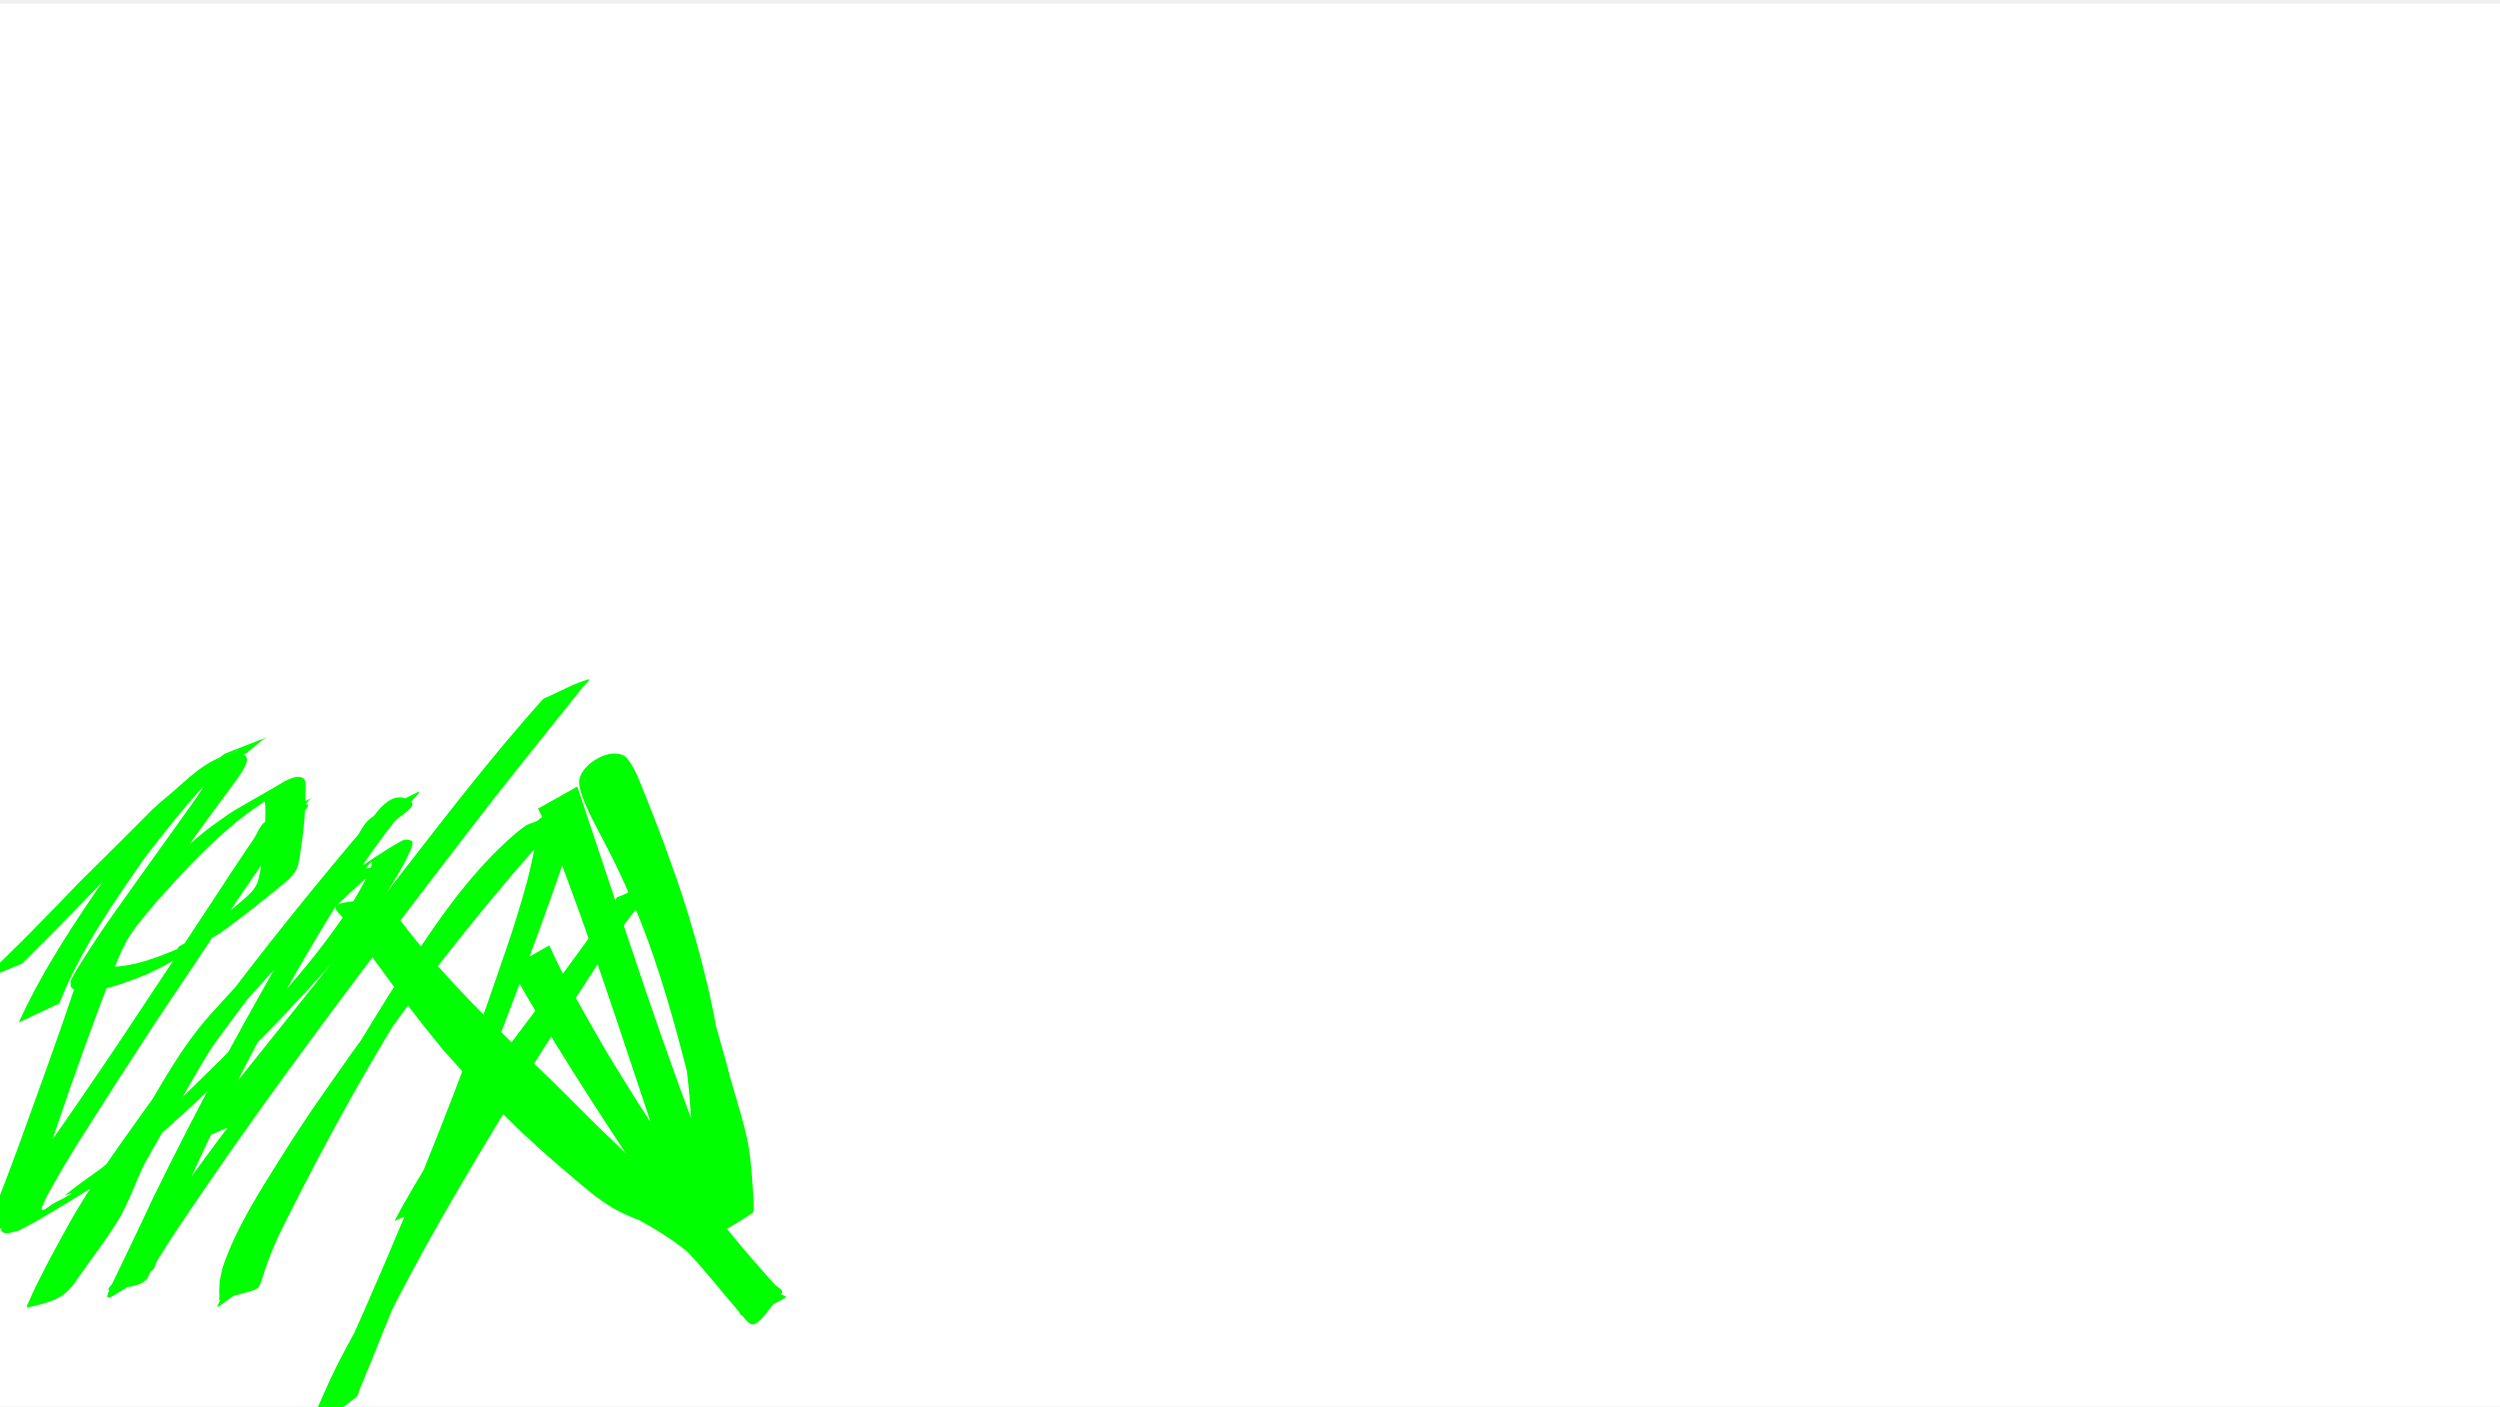
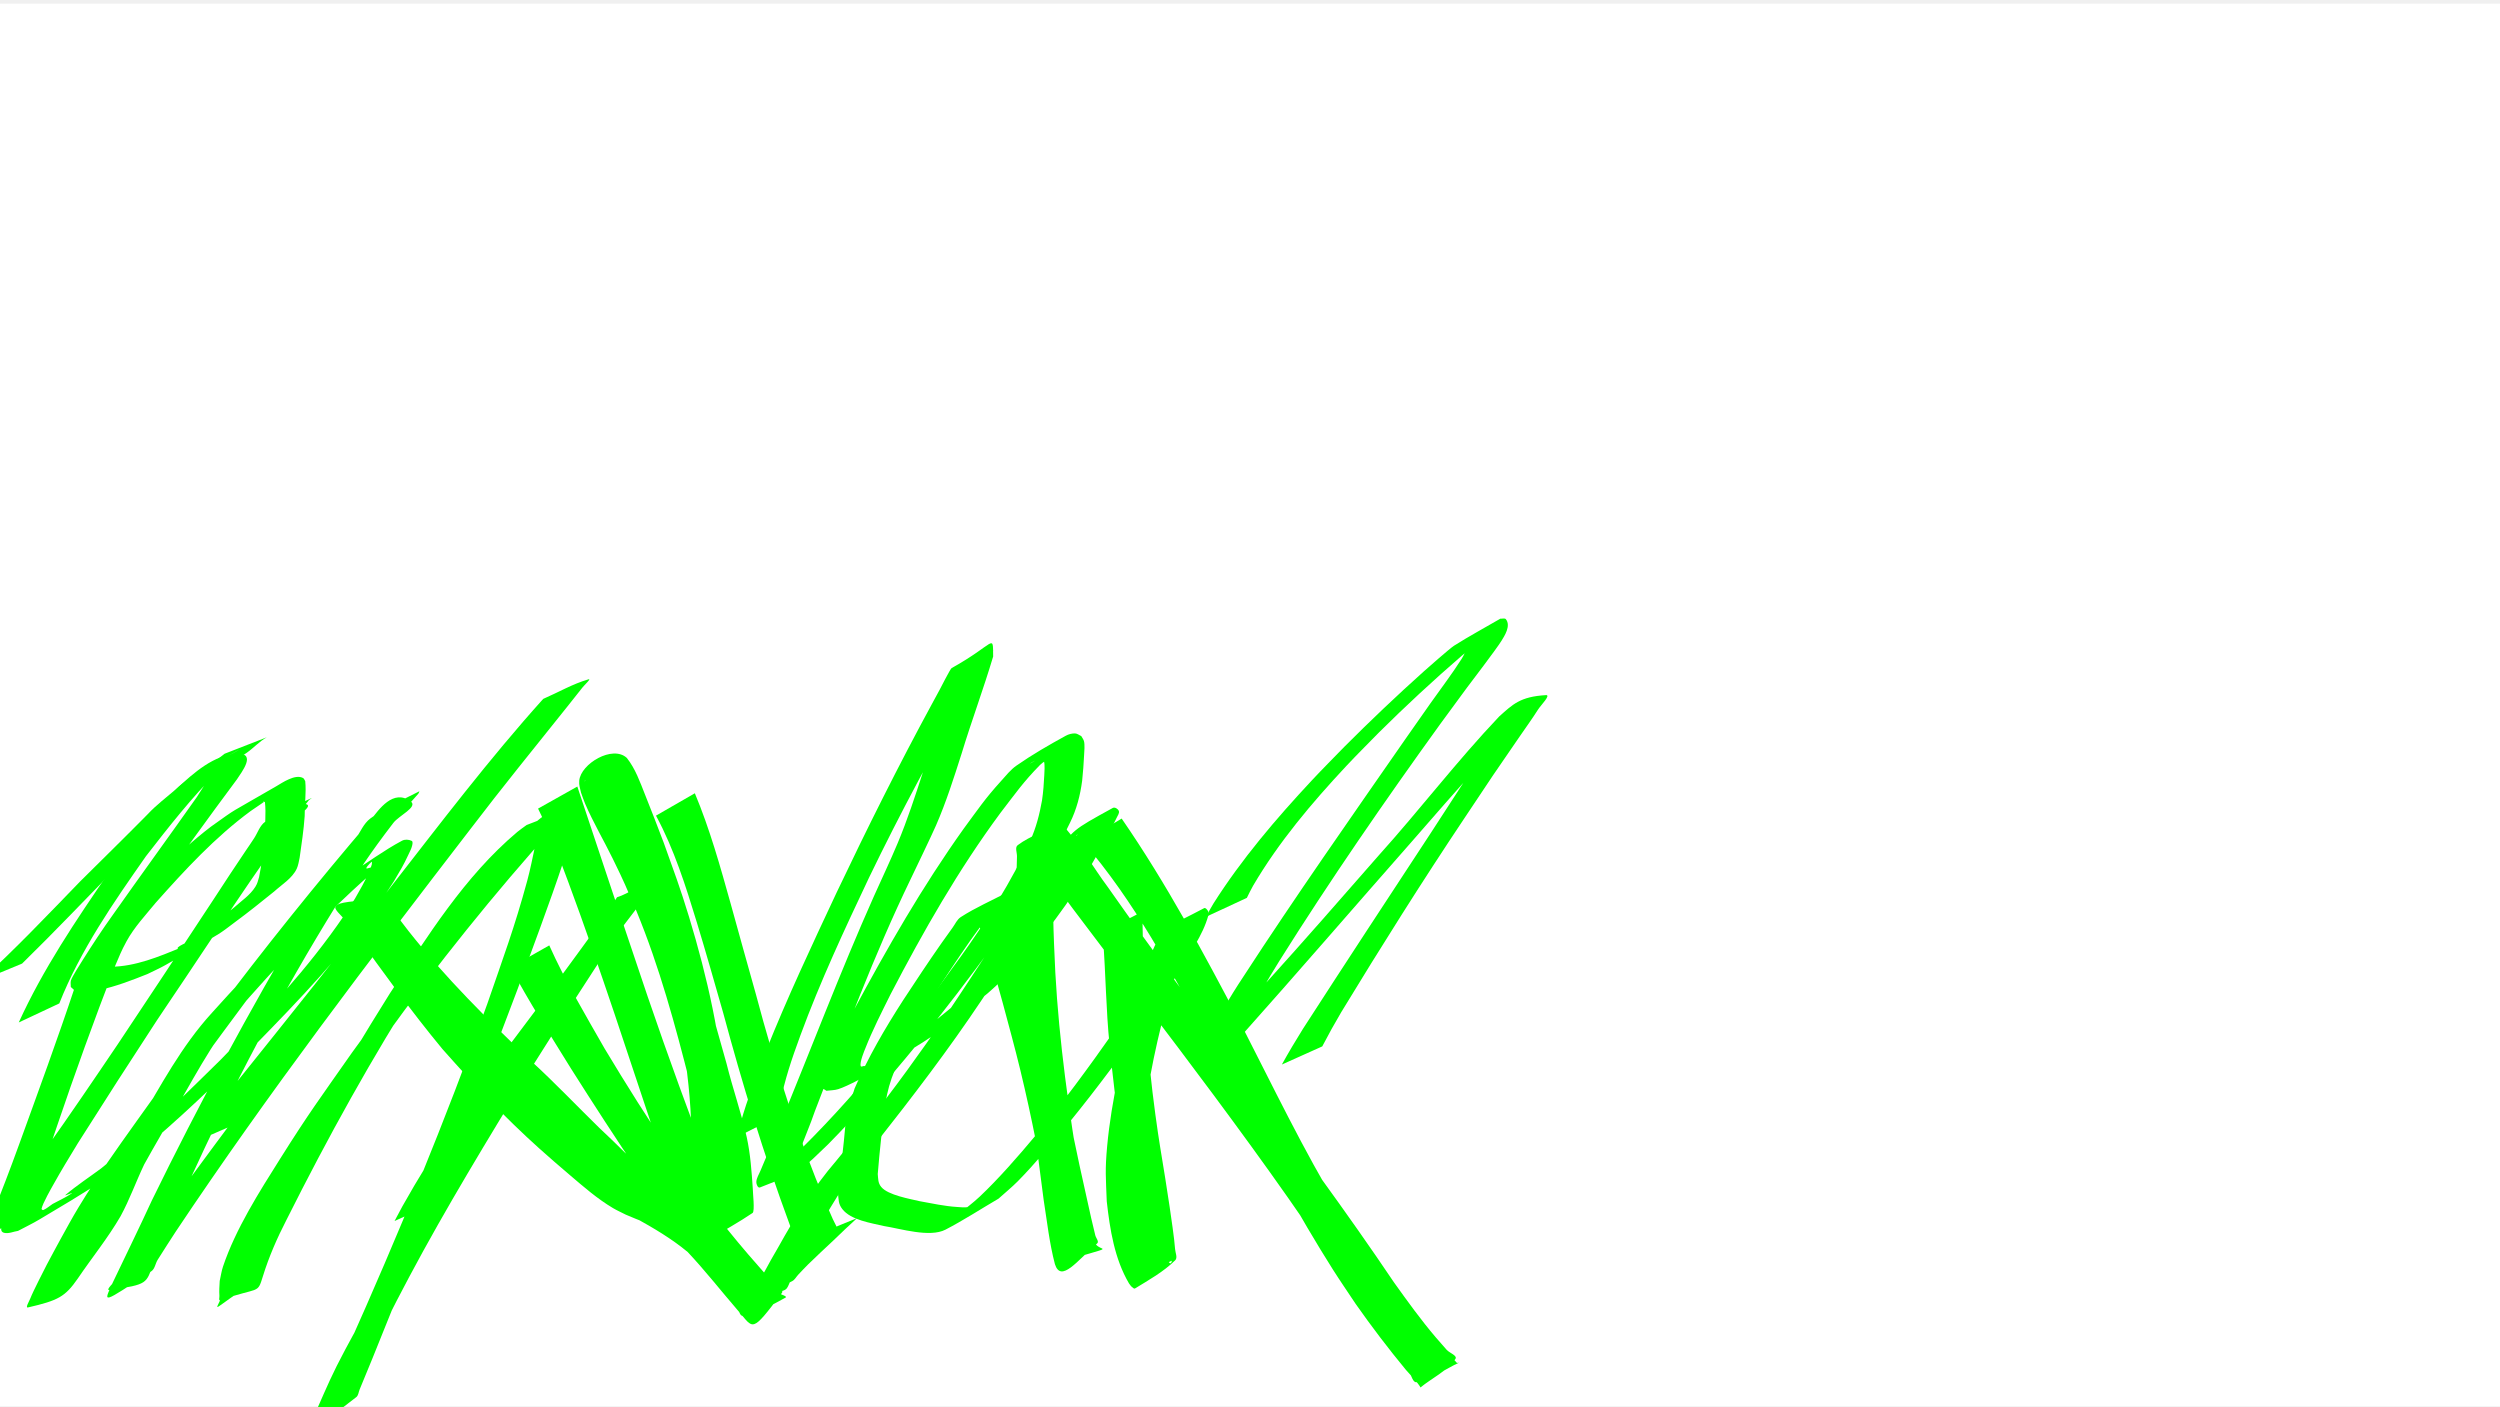
<svg xmlns="http://www.w3.org/2000/svg" width="1920" height="1080" id="svg3360" version="1.1" viewBox="0 0 1920 1080">
  <defs id="defs3362">
    </defs>
  <g id="layer1">
    <rect style="fill:#ffffff;fill-opacity:1" id="rect3384" width="1928.044" height="1077.159" x="0" y="2.841" />
  </g>
  <g id="layer2" style="display:inline">
    <path style="fill:#00ff00;fill-opacity:1" id="path3420" d="m -14.911,753.235 c 26.648,-24.307 51.503,-50.526 76.591,-76.422 17.209,-17.088 34.542,-34.045 51.571,-51.314 6.67,-7.224 14.569,-13.071 21.978,-19.469 3.358,-3.354 7.358,-5.879 11.285,-8.487 11.048,-7.741 23.84,-13.824 35.018,-20.539 9.294,-5.583 -18.772,10.853 -28.195,16.217 -0.982,0.559 1.23,-0.838 3.496,-2.277 5.554,-3.577 10.367,-8.126 15.639,-12.066 0,0 32.407,-12.636 32.407,-12.636 l 0,0 c -5.71,3.185 -10.113,8.231 -15.478,11.961 -11,7.669 -25.078,14.511 -35.089,20.766 -9.175,5.732 18.686,-10.908 28.062,-16.306 1.111,-0.64 -4.084,2.695 -3.291,1.988 -3.773,2.976 -8.212,4.973 -11.741,8.269 -7.298,6.867 -15.853,12.301 -22.785,19.601 -17.629,17.573 -35.595,34.792 -53.505,52.078 -24.64,25.197 -48.898,50.794 -74.09,75.433 0,0 -31.874,13.202 -31.874,13.202 z" />
    <path style="fill:#00ff00;fill-opacity:1" id="path3422" d="m 14.408,785.252 c 18.597,-40.913 43.899,-78.363 69.249,-115.32 16.451,-22.2 33.48,-44.117 52.223,-64.453 12.936,-11.89 28.463,-25.951 46.573,-26.618 14.589,-0.399 3.13,14.078 -0.461,19.638 -22.266,29.966 -44.23,60.15 -65.539,90.806 -8.027,11.483 -15.69,23.22 -22.933,35.213 -1.196,1.98 -6.947,11.473 -7.995,14.429 -0.393,1.108 -0.177,2.344 -0.265,3.516 18.714,-0.174 36.776,-7.747 53.822,-14.721 4.405,-2.286 17.071,-9.983 13.216,-6.857 -4.39,3.559 -9.404,9.695 -14.848,8.181 -4.936,-1.373 8.438,-5.813 12.595,-8.808 10.193,-7.343 19.897,-15.228 29.603,-23.191 5.55,-5.054 12.425,-9.496 16.474,-16.027 1.66,-2.677 1.909,-4.324 2.839,-7.404 2.117,-10.362 3.358,-20.874 4.21,-31.406 0.25,-8.672 1.25,-17.473 0.322,-26.134 -1.671,-1.222 -0.251,-0.56 -3.252,1.114 -4.698,2.621 -18.916,10.257 -14.182,7.703 20.028,-10.805 25.16,-14.874 6.431,-2.016 -27.364,20.143 -50.478,45.217 -72.97,70.498 -7.773,9.525 -16.425,18.665 -22.357,29.538 -4.196,7.69 -5.501,11.371 -9.192,19.934 -15.701,40.575 -30.482,81.519 -44.444,122.726 -6.159,18.184 -11.963,36.479 -18.999,54.348 -0.728,1.789 -1.456,3.579 -2.185,5.367 -0.584,1.433 -3.813,9.337 -3.894,9.374 -34.94,16.254 -37.523,22.649 -27.778,7.575 C 31.318,890.339 67.798,835.38 104.758,780.828 c 32.813,-48.424 63.565,-98.218 96.832,-146.337 7.734,-11.036 12.354,-22.391 33.607,-16.876 5.476,1.421 -6.985,8.902 -10.368,13.436 -19.4,26.007 -21.424,29.484 -41.466,58.285 -42.252,62.201 -83.403,125.165 -123.603,188.713 -7.861,13.008 -11.795,19.24 -18.938,32.004 -1.087,1.942 -8.121,14.2 -8.89,18.231 -0.106,0.557 0.848,1.237 1.369,1.012 2.604,-1.124 4.741,-3.115 7.111,-4.673 4.935,-2.73 10.181,-4.963 14.806,-8.191 1.41,-0.984 -6.291,2.448 -4.981,1.335 8.726,-7.417 18.37,-13.681 27.556,-20.522 10.214,-8.524 20.637,-16.805 30.642,-25.573 24.649,-21.603 37.514,-34.799 60.856,-57.625 33.95,-34.647 67.347,-70.397 94.743,-110.589 3.002,-4.404 5.772,-8.963 8.658,-13.444 4.771,-8.497 6.721,-11.417 10.44,-19.878 0.905,-2.059 1.846,-4.125 2.415,-6.301 0.161,-0.617 0.209,-2.312 -0.272,-1.893 -1.532,1.333 -5.367,5.487 -3.379,5.07 6.159,-1.292 11.416,-5.302 17.124,-7.953 -38.842,32.402 -73.912,68.939 -107.435,106.724 -22.797,25.116 -38.858,54.975 -55.573,84.2 -8.358,14.785 -17.027,29.398 -25.253,44.256 -6.324,13.183 -11.127,26.917 -18.142,39.778 -9.72,16.785 -22.025,31.859 -32.882,47.902 -9.716,14.008 -15.019,16.848 -38.208,22.191 -2.385,0.549 0.97,-4.821 1.844,-7.107 2.011,-5.26 10.837,-22.327 12.583,-25.787 3.557,-6.601 7.038,-13.245 10.672,-19.804 4.513,-8.146 8.932,-16.35 13.766,-24.309 15.492,-25.504 27.186,-41.693 44.931,-66.615 26.412,-37.097 31.585,-43.71 58.775,-80.402 38.616,-51.548 79.019,-101.742 120.874,-150.691 5.779,-7.299 16.976,-24.01 30.528,-13.846 5.645,4.234 -9.095,10.798 -13.383,16.403 -19.797,25.873 -23.878,33.196 -43.224,62.272 -42.846,69.126 -80.887,141.164 -114.555,215.172 -8.94,20.505 -17.597,41.131 -26.518,61.644 -6.029,14.498 -3.494,15.43 -33.675,19.663 -3.799,0.533 4.141,-6.462 6.343,-9.604 5.433,-7.753 11.039,-15.383 16.558,-23.075 76.332,-104.65 154.262,-208.115 231.915,-311.784 22.534,-30.915 46.296,-60.915 68.978,-91.719 3.34,-4.536 6.68,-9.077 9.811,-13.76 1.127,-1.686 1.147,-4.386 2.945,-5.325 9.16,-4.78 19.249,-7.52 28.873,-11.279 -3.635,3.334 -7.427,6.506 -10.906,10.004 -12.106,12.172 -24.167,26.281 -35.165,39.28 -26.87,31.762 -52.594,64.425 -78.334,97.1 -37.796,49.371 -76.103,98.351 -113.82,147.782 -8.917,11.86 -17.222,24.154 -26.219,35.952 -2.623,3.438 -5.136,6.952 -7.593,10.508 0,0 -31.721,13.855 -31.721,13.855 l 0,0 c 2.407,-3.637 4.965,-7.15 7.516,-10.688 9.428,-12.384 19.121,-24.575 28.519,-36.986 39.738,-49.616 79.599,-99.134 118.188,-149.657 38.121,-48.913 75.648,-98.435 117.163,-144.56 11.579,-5.007 22.619,-11.513 34.737,-15.021 2.503,-0.725 -3.027,4.244 -4.623,6.304 -3.791,4.893 -7.673,9.714 -11.536,14.551 -24.935,31.225 -50.178,62.209 -74.386,94.009 -77.912,101.249 -155.448,202.903 -226.382,309.231 -4.65,7.252 -9.427,14.425 -13.949,21.757 -1.766,2.863 -2.1,6.965 -4.908,8.816 -38.823,25.594 -36.723,24.648 -29.723,8.983 10.073,-21.107 20.391,-42.1 30.163,-63.352 36.032,-73.741 75.028,-146.033 116.884,-216.637 20.05,-31.987 19.955,-32.777 39.501,-60.921 3.715,-5.348 6.214,-11.941 11.424,-15.847 11.442,-8.578 24.801,-14.261 37.502,-20.833 0.538,-0.278 -0.382,1.149 -0.573,1.724 -2.154,2.427 -4.308,4.855 -6.461,7.282 -44.517,48.937 -86.813,99.894 -126.514,152.822 -44.546,60.205 -90.262,120.455 -122.893,188.213 -2.279,4.871 -4.646,9.703 -6.838,14.614 -1.483,3.324 -2.68,6.771 -4.185,10.085 -0.672,1.48 -0.959,3.419 -2.339,4.278 -9.866,6.142 -20.439,11.075 -30.795,16.35 -3.176,1.618 16.58,-10.255 7.415,-7.704 10.917,-15.907 23.188,-30.914 32.934,-47.591 7.214,-12.684 12.131,-26.244 17.847,-39.625 8.312,-15.242 17.843,-29.803 26.453,-44.878 17.351,-29.47 33.489,-59.956 56.725,-85.408 33.507,-37.321 68.505,-73.308 105.91,-106.76 13.387,-8.505 26.172,-18.041 40.162,-25.514 2.178,-1.163 5.194,-0.99 7.406,0.106 1.12,0.555 0.627,2.518 0.343,3.736 -0.555,2.375 -1.77,4.549 -2.797,6.761 -4.184,9.013 -6.014,11.617 -11.298,20.707 -3.072,4.618 -6.023,9.317 -9.215,13.853 -28.688,40.769 -63.284,77.027 -98.076,112.546 -29.214,28.609 -58.348,57.14 -90.073,83.01 -8.552,6.973 -17.053,14.065 -26.217,20.211 -15.829,10.617 -32.295,20.26 -48.669,30.017 -5.292,3.153 -10.869,5.801 -16.303,8.701 -3.524,0.505 -7.102,2.305 -10.573,1.514 -4.984,-1.137 -0.861,-7.896 1.412,-12.215 8.04,-15.277 17.98,-29.506 26.946,-44.223 41.919,-63.277 84.272,-126.266 125.854,-189.767 19.754,-29.928 19.547,-29.715 37.561,-56.686 2.866,-4.29 4.403,-9.887 8.627,-12.85 10.912,-7.653 23.663,-12.276 35.612,-18.178 0.764,-0.377 -1.339,1.053 -2.008,1.58 -1.875,2.323 -3.75,4.646 -5.624,6.97 -36.098,48.007 -68.301,98.774 -101.973,148.473 -35.778,52.938 -70.501,106.606 -107.664,158.594 -9.92,14.397 -2.406,5.17 -35.628,20.317 -0.528,0.241 0.822,-0.835 1.122,-1.332 2.497,-4.136 3.846,-8.879 5.927,-13.209 7.445,-18.251 14.448,-36.665 21.169,-55.197 14.731,-40.69 29.675,-81.302 43.321,-122.374 2.628,-6.956 4.796,-13.325 8.054,-19.944 5.734,-11.65 15.508,-20.795 23.539,-30.79 22.668,-25.097 45.432,-50.45 72.395,-71.075 22.525,-16.023 10.767,-8.134 50.257,-31.089 4.67,-2.715 14.497,-9.61 20.562,-6.329 0.863,0.467 1.122,1.609 1.682,2.413 0.906,8.897 -0.541,17.962 -0.434,26.885 -0.723,10.704 -2.366,21.292 -3.862,31.91 -0.528,2.5 -1.114,6.086 -2.237,8.474 -3.478,7.394 -11.43,12.132 -17.216,17.389 -9.995,8.063 -19.943,16.095 -30.299,23.699 -4.142,3.041 -8.118,6.336 -12.492,9.033 -13.499,8.321 -27.26,16.213 -41.079,23.991 -4.394,2.473 -9.026,4.5 -13.538,6.749 -12.165,4.841 -24.165,9.51 -37.008,12.273 -4.017,0.864 -12.671,2.741 -17.217,1.27 -1.862,-0.603 -3.106,-2.382 -4.659,-3.573 0.037,-1.697 -0.387,-3.468 0.111,-5.091 0.882,-2.874 7.554,-13.259 8.663,-15.027 7.622,-12.153 15.489,-24.154 23.864,-35.805 21.248,-30.151 42.983,-59.958 64.247,-90.096 1.704,-2.677 3.393,-5.363 5.112,-8.03 0.832,-1.29 1.646,-2.594 2.541,-3.841 0.133,-0.185 0.72,-0.312 0.527,-0.434 -1.304,-0.827 -3.655,0.175 -5.057,0.031 -11.877,2.344 -22.92,12.457 23.392,-15.019 4.168,-2.473 -14.479,8.191 -10.485,7.674 -20.076,20.179 -37.769,42.688 -55.173,65.151 -25.071,35.787 -50.412,72.241 -66.573,113.088 0,0 -31.136,14.623 -31.136,14.623 z" />
    <path style="fill:#00ff00;fill-opacity:1" id="path3424" d="m 436.726,621.108 c -2.684,1.81 -5.485,3.458 -8.053,5.431 -43.625,33.511 -74.097,80.873 -104.611,125.737 -38.184,59.448 -72.378,121.404 -104.027,184.548 -7.161,13.907 -13.433,28.21 -18.063,43.145 -4.494,14.399 -2.208,7.996 -33.053,18.654 -1.07,0.37 -0.336,-2.242 -0.408,-3.372 -0.277,-4.338 0.007,-6.908 0.226,-11.485 0.847,-3.694 1.335,-7.49 2.542,-11.083 9.711,-28.891 27.902,-57.397 43.934,-82.863 22.478,-35.704 30.69,-46.504 55.088,-81.345 40.002,-55.641 82.255,-109.695 126.634,-161.914 11.776,-12.722 22.726,-26.649 43.162,-28.143 5.289,-0.386 1.42,10.68 0.496,15.902 -1.757,9.924 -5.317,19.451 -8.451,29.031 -8.401,25.683 -26.023,72.857 -34.858,96.91 -33.226,88.154 -67.723,175.815 -103.231,263.072 -2.646,6.574 -5.275,13.154 -7.939,19.721 -0.914,2.253 -8.203,20.065 -9.92,24.088 -0.845,1.979 -0.909,4.605 -2.632,5.894 -32.74,24.488 -30.049,29.154 -30.026,9.029 7.866,-17.811 11.374,-26.386 21.459,-45.331 8.101,-15.219 16.673,-30.184 25.187,-45.177 30.186,-53.157 61.68,-105.532 93.14,-157.938 22.231,-36.021 44.062,-72.299 66.653,-108.098 7.771,-12.313 16.042,-24.213 23.917,-36.441 9.206,-2.698 18.595,-11.353 27.617,-8.093 5.576,2.015 -7.125,9.479 -10.71,14.202 -5.23,6.891 -10.509,13.745 -15.736,20.639 -19.314,25.477 -38.51,51.044 -57.711,76.606 -28.925,38.472 -56.02,78.316 -78.725,120.786 -1.809,3.637 -3.618,7.274 -5.427,10.911 0,0 -30.196,13.615 -30.196,13.615 l 0,0 c 2.007,-3.756 4.013,-7.511 6.02,-11.267 23.977,-42.732 51.53,-83.256 81.103,-122.318 19.042,-25.255 38.058,-50.51 56.627,-76.115 4.822,-6.649 9.687,-13.267 14.396,-19.996 3.097,-4.426 4.66,-10.275 9.021,-13.463 10.8,-7.896 23.574,-12.658 35.36,-18.987 -10.962,11.335 -19.87,25.133 -28.659,38.098 -24.47,36.097 -47.658,73.057 -70.952,109.914 -31.521,51.829 -63.178,103.566 -91.693,157.141 -13.607,25.564 -23.434,45.073 -33.996,70.899 -2.119,5.181 -3.796,10.532 -5.694,15.798 -10.987,6.06 -20.709,14.398 -32.1,19.66 -2.103,0.972 2.335,-4.006 3.386,-6.07 7.517,-14.762 13.834,-30.122 20.844,-45.118 38.987,-86.984 75.243,-175.181 107.55,-264.882 12.448,-36.191 20.912,-58.601 30.711,-94.68 2.435,-8.965 4.171,-18.105 6.132,-27.185 0.699,-3.238 -0.508,-7.435 1.847,-9.765 6.614,-6.542 14.738,-11.818 23.401,-15.209 4.361,-1.707 -6.621,6.624 -9.931,9.936 -46.897,52.113 -90.864,106.908 -131.832,163.794 -22.833,32.77 -33.346,46.723 -53.888,80.582 -15.151,24.974 -30.695,51.461 -39.29,79.653 -1.012,3.319 -1.429,6.79 -2.143,10.186 -0.084,6.401 -0.215,5.311 0.149,10.758 0.055,0.829 0.915,2.03 0.219,2.483 -40.979,26.637 -33.703,26.966 -29.079,13.111 1.737,-4.576 3.129,-9.218 5.061,-13.728 4.57,-10.665 9.961,-20.964 15.54,-31.127 34.27,-63.259 69.994,-125.796 108.211,-186.756 28.908,-43.824 57.37,-89.976 98.006,-124.191 2.269,-1.91 4.761,-3.538 7.141,-5.307 0,0 32.254,-12.485 32.254,-12.485 z" />
    <path style="fill:#00ff00;fill-opacity:1" id="path3426" d="m 443.391,604.074 c 17.853,53.751 35.776,107.473 53.959,161.115 15.779,46.158 32.438,92.015 49.978,137.532 3.431,8.301 6.347,16.793 9.397,25.235 0.939,2.6 2.263,7.491 2.498,5.155 -10.106,5.166 -19.576,11.832 -30.318,15.498 -1.686,0.575 0.39,-3.542 0.494,-5.32 0.209,-3.555 0.323,-7.115 0.444,-10.675 0.816,-24.021 0.992,-47.974 0.892,-72.01 -2.029,-48.639 -12.245,-96.466 -27.003,-142.744 -7.489,-23.486 -11.83,-33.523 -20.583,-55.744 -6.947,-15.84 -13.451,-31.943 -21.333,-47.361 -2.801,-5.478 -5.636,-10.449 -10.086,-14.669 -0.627,-0.246 -1.207,-0.729 -1.881,-0.739 -0.456,-0.007 -1.582,0.908 -1.18,0.692 9.761,-5.248 19.445,-10.641 29.259,-15.79 0.413,-0.217 -1.695,0.485 -1.781,3.397 -0.05,1.682 0.317,3.351 0.475,5.026 0.787,2.77 1.393,5.598 2.36,8.311 5.249,14.732 12.969,28.611 19.471,42.793 8.437,18.404 9.745,21.929 17.711,40.838 17.19,43.044 29.327,87.804 41.856,132.353 4.688,18.91 11.194,37.346 15.463,56.36 2.867,13.079 3.772,26.476 4.677,39.804 -0.069,2.313 1.68,17.16 -0.165,18.416 -10.501,7.149 -21.686,13.238 -32.53,19.857 -22.637,-1.911 -44.175,-9.698 -64.907,-18.565 -3.293,-1.695 -6.695,-3.193 -9.88,-5.084 -11.911,-7.071 -22.482,-16.323 -32.981,-25.263 -12.164,-10.358 -11.877,-10.198 -23.829,-20.746 -26.368,-23.649 -50.658,-49.592 -74.107,-76.107 -23.502,-28.41 -45.137,-58.333 -66.548,-88.336 -2.266,-2.998 -4.482,-6.033 -6.797,-8.993 -9.636,-12.32 -22.765,-15.324 29.096,-17.706 4.235,-0.195 4.894,6.925 7.43,10.323 3.525,4.723 7.167,9.357 10.751,14.036 28.519,36.098 61.252,68.56 94.55,100.194 17.892,16.432 34.633,34.05 51.993,51.026 13.304,12.644 6.894,6.452 19.245,18.561 8.735,7.714 16.25,16.788 25.299,24.159 4.448,3.623 6.961,5.027 11.839,8.149 11.251,6.983 23.499,12.717 33.906,21.005 2.192,1.746 4.218,3.692 6.326,5.538 2.083,2.285 4.238,4.507 6.249,6.856 2.919,3.409 10.804,13.53 13.507,16.821 6.21,7.561 12.757,14.817 19.352,22.039 -9.35,1.731 10.392,5.589 7.369,7.234 -10.367,5.643 -20.918,11.797 -32.506,14.044 -2.742,0.532 -3.218,-4.569 -4.918,-6.785 -6.195,-8.071 -12.613,-15.968 -18.863,-23.997 -38.748,-51.358 -74.25,-104.993 -108.641,-159.328 -15.787,-25.614 -32.094,-50.982 -46.228,-77.567 0,0 29.669,-16.859 29.669,-16.859 l 0,0 c 12.265,27.409 27.688,53.275 42.55,79.318 33.091,55.078 68.207,109.091 110.176,157.927 4.007,4.591 8.014,9.183 12.021,13.774 2.793,3.132 5.618,6.235 8.38,9.395 1.875,2.146 7.246,4.245 5.53,6.52 -23.816,31.572 -21.485,27.555 -33.483,13.823 -13.008,-15.064 -25.278,-30.786 -38.905,-45.289 -12.336,-10.229 -26.094,-18.334 -40.093,-26.09 -5.053,-3.258 -7.697,-4.719 -12.246,-8.585 -8.867,-7.534 -15.985,-16.936 -24.53,-24.804 -12,-12.295 -5.748,-5.993 -18.779,-18.883 -16.948,-17.215 -33.337,-34.992 -50.95,-51.548 -33.125,-32.086 -65.657,-64.873 -95.437,-100.131 -3.844,-4.537 -7.675,-9.085 -11.533,-13.61 -2.781,-3.261 -10.442,-5.988 -8.384,-9.747 5.507,-10.061 17.416,-14.931 26.033,-22.499 0.157,-0.138 -0.698,-0.02 -0.603,0.165 1,1.956 2.317,3.734 3.533,5.564 2.082,3.133 4.241,6.214 6.361,9.321 20.381,30.515 41.898,60.368 65.432,88.539 23.583,26.327 48.391,51.622 74.596,75.353 20.786,18.354 41.573,37.627 66.746,49.821 17.095,7.449 38.684,16.02 57.553,16.143 2.257,0.015 4.476,-0.588 6.715,-0.882 -8.745,5.506 -17.325,11.282 -26.235,16.518 -0.627,0.368 0.976,-1.126 1.212,-1.814 1.652,-4.816 -0.521,-10.577 0.174,-15.482 -0.549,-13.192 -1.429,-26.428 -4.417,-39.33 -3.965,-19.219 -8.912,-38.223 -13.284,-57.352 -11.369,-44.778 -23.442,-89.467 -41.093,-132.264 -8.73,-20.254 -8.692,-20.856 -18.239,-40.349 -6.929,-14.15 -15.018,-27.832 -21.254,-42.316 -1.193,-2.771 -2.102,-5.656 -3.152,-8.484 -0.764,-3.394 -1.679,-5.816 -1.381,-9.208 1.137,-12.974 25.691,-27.621 36.551,-17.473 6.622,8.352 10.108,18.47 14.02,28.279 7.067,17.72 6.922,17.554 14.355,36.94 7.631,21.343 12.602,34.524 19.349,56.69 14.161,46.528 24.86,94.324 28.295,142.928 0.866,23.494 1.423,46.99 2.25,70.485 0.121,3.438 0.252,6.877 0.4,10.314 0.078,1.807 1.693,4.291 0.279,5.42 -9.428,7.525 -20.549,12.639 -30.824,18.959 -1.595,-2.325 -2.008,-5.017 -2.765,-7.727 -2.424,-8.684 -5.105,-17.29 -8.048,-25.815 -15.699,-46.434 -31.048,-92.986 -46.604,-139.468 -11.505,-34.027 -23.122,-68.002 -35.653,-101.669 -5.799,-15.58 -11.403,-30.288 -18.033,-45.433 -1.625,-3.712 -3.463,-7.327 -5.195,-10.99 0,0 30.157,-16.937 30.157,-16.937 z" />
+     <path style="fill:#00ff00;fill-opacity:1" id="path3428" d="m 533.644,609.23 c 11.52,27.524 19.545,56.323 27.566,85.004 3.188,11.4 6.324,22.814 9.486,34.221 3.309,11.824 6.618,23.648 9.926,35.472 14.48,54.571 31.843,108.32 53.734,160.371 6.942,15.796 3.486,8.495 10.222,21.971 0,0 -29.125,16.479 -29.125,16.479 l 0,0 c -6.106,-14.045 -3.002,-6.467 -9.167,-22.793 C 586.626,886.741 570.107,832.467 555.355,777.693 c -6.437,-22.44 -13.339,-46.878 -20.169,-69.232 -8.547,-27.977 -17.423,-56.206 -31.379,-82.049 0,0 29.836,-17.181 29.836,-17.181 z" />
+     <path style="fill:#00ff00;fill-opacity:1" id="path3430" d="m 566.658,872.96 c 0.719,-3.548 1.179,-7.159 2.158,-10.645 5.017,-17.853 12.485,-37.755 19.235,-54.647 16.576,-41.477 35.553,-81.868 54.512,-122.288 23.243,-48.886 47.401,-97.314 73.243,-144.876 1.924,-3.546 3.855,-7.089 5.773,-10.638 0.261,-0.483 8.266,-16.203 9.224,-16.736 33.836,-18.826 31.644,-27.204 31.941,-8.934 -7.449,25.012 -16.602,49.453 -24.192,74.431 -5.932,18.631 -11.873,37.342 -19.692,55.293 -3.427,7.869 -16.716,35.448 -19.604,41.489 -27.985,57.805 -50.304,118.09 -73.418,177.943 -3.629,10.787 -8.368,21.174 -12.072,31.934 -0.919,2.669 -2.187,5.316 -2.359,8.133 -0.038,0.625 2.397,0.09 1.84,0.376 -7.256,3.731 -14.881,13.57 -22.281,10.133 -6.195,-2.878 10.446,-8.803 15.669,-13.204 49.343,-47.137 91.611,-101.016 131.382,-156.287 20.139,-28.137 38.76,-57.305 53.198,-88.786 4.496,-9.86 7.16,-20.308 9.054,-30.929 0.95,-6.427 1.431,-12.91 1.747,-19.395 0.107,-2.197 0.513,-7.837 -0.154,-10.273 -0.251,-0.918 -1.019,-1.607 -1.528,-2.41 -0.587,-1.831 -11.459,4.883 -8.675,3.482 6.716,-3.38 12.632,-11.723 20.028,-10.373 5.704,1.041 -8.835,7.535 -12.895,11.674 -13.01,13.262 -18.852,21.853 -30.442,36.881 -32.375,43.796 -59.324,91.11 -84.419,139.336 -6.835,13.801 -13.898,27.549 -19.519,41.91 -0.169,0.431 -4.528,10.633 -3.34,13.253 0.348,0.768 1.684,-0.089 2.526,-0.133 5.704,2.444 14.712,-13.917 19.294,-8.575 2.89,3.37 -15.177,9.179 -11.585,6.57 6.086,-4.421 12.861,-7.818 19.096,-12.026 18.57,-12.533 22.236,-16.18 39.733,-30.425 25.987,-22.277 48.09,-48.705 66.929,-77.217 9.322,-14.108 11.908,-19.419 19.73,-33.63 1.167,-2.378 8.806,-17.692 10.331,-21.603 0.517,-1.326 0.23,-5.369 0.978,-4.158 0.774,1.254 -2.293,4.713 -0.868,4.336 8.057,-2.131 14.6,-11.337 22.85,-10.15 5.189,0.747 -6.799,7.98 -10.198,11.971 -31.1,39.607 -57.69,82.491 -85.899,124.152 -25.529,38.265 -53.463,74.755 -81.943,110.835 -16.977,20.191 -31.133,42.394 -43.918,65.405 -7.26,12.957 -14.17,26.093 -20.999,39.279 -4.679,11.34 -1.836,5.424 -30.964,13.731 -2.4,0.684 3.629,-3.427 5.415,-5.171 9.281,-9.058 18.619,-18.016 28.093,-26.874 12.279,-11.772 6.345,-6.109 17.796,-16.996 0,0 30.798,-12.644 30.798,-12.644 l 0,0 c -11.821,10.966 -5.748,5.25 -18.201,17.168 -4.782,4.481 -14.835,13.83 -19.589,18.562 -2.53,2.518 -4.96,5.134 -7.415,7.725 -1.547,1.632 -2.608,3.884 -4.591,4.943 -10.941,5.841 -22.35,10.789 -33.801,15.553 -0.642,0.267 0.612,-1.248 0.917,-1.872 7.621,-13.145 14.396,-26.783 22.192,-39.834 12.952,-23.279 27.01,-45.994 44.447,-66.236 7.52,-9.276 15.175,-18.443 22.639,-27.765 21.653,-27.043 41.86,-55.198 61.482,-83.739 27.832,-41.154 53.81,-83.599 83.531,-123.442 15.513,-19.758 12.515,-18.352 44.794,-36.069 1.498,-0.822 3.943,0.721 4.579,2.308 0.667,1.663 -0.873,3.493 -1.596,5.131 -1.419,3.215 -3.199,6.258 -4.808,9.382 -2.228,4.324 -4.47,8.64 -6.705,12.96 -7.969,13.976 -11.412,20.513 -20.616,34.367 -19.001,28.598 -40.906,55.434 -66.806,78.077 -18.736,15.532 -36.55,29.978 -57.532,42.492 -0.45,0.268 -42.602,26.544 -57.434,31.281 -2.923,0.933 -6.08,0.831 -9.12,1.246 -1.447,-1.196 -3.656,-1.839 -4.341,-3.587 -1.27,-3.241 3.379,-13.305 3.99,-14.758 6.183,-14.689 13.811,-28.711 21.067,-42.879 25.816,-48.103 52.989,-95.519 84.733,-140.019 11.413,-15.452 16.274,-22.925 28.82,-36.759 3.71,-4.091 7.184,-8.557 11.712,-11.72 12.111,-8.461 24.971,-15.832 37.916,-22.951 2.127,-1.17 4.634,-1.833 7.061,-1.783 1.738,0.035 3.203,1.35 4.805,2.025 0.692,1.282 1.682,2.444 2.076,3.847 0.78,2.774 0.262,8.187 0.112,10.841 -0.37,6.551 -0.758,13.107 -1.49,19.63 -1.479,11.156 -4.248,21.963 -9.267,32.112 -5.549,11.394 -11.334,22.704 -17.839,33.59 -11.842,19.819 -25.519,38.452 -38.748,57.343 -39.863,54.516 -81.745,107.815 -129.131,156.056 -19.696,18.719 -18.793,20.274 -52.507,33.262 -1.559,0.601 -2.81,-2.522 -2.75,-4.192 0.112,-3.112 2.049,-5.884 3.218,-8.771 4.442,-10.971 9.684,-21.608 13.79,-32.72 24.594,-59.309 47.195,-119.446 73.36,-178.095 6.063,-13.539 12.444,-26.941 18.176,-40.625 7.509,-17.927 13.545,-36.463 19.539,-54.932 7.368,-24.487 16.325,-48.473 22.894,-73.19 6.139,-13.022 1.325,-4.249 30.876,-19.996 1.107,-0.59 -1.867,1.705 -2.586,2.732 -5.516,7.879 -9.125,17.086 -14.546,25.022 -27.768,48.036 -54.058,96.891 -78.189,146.873 -18.852,39.879 -37.467,79.703 -52.697,121.148 -7.078,19.26 -11.649,32.987 -15.748,52.364 -0.664,3.138 -0.817,6.363 -1.225,9.544 0,0 -31.053,15.822 -31.053,15.822 z" />
+     <path style="fill:#00ff00;fill-opacity:1" id="path3432" d="m 861.429,628.654 c 34.306,49.693 62.827,103.051 90.901,156.416 25.012,48.763 48.67,98.237 77.127,145.141 16.386,27.009 19.908,31.244 37.361,56.227 12.853,16.863 26.17,33.495 40.77,48.902 2.508,2.647 5.163,5.154 7.833,7.638 4.226,3.931 2.53,4.061 5.132,3.535 -10.821,4.997 -20.774,12.664 -32.464,14.992 -3.064,0.61 -3.845,-4.926 -5.783,-7.377 -4.015,-5.079 -14.015,-17.528 -17.529,-22.239 -7.521,-10.08 -14.493,-20.536 -21.586,-30.915 -34.397,-55.024 -72.346,-107.663 -110.966,-159.766 -35.672,-48.103 -72.296,-95.487 -108.287,-143.349 -8.295,-11.352 -16.778,-22.573 -25.641,-33.489 -4.036,-4.971 -7.997,-9.634 -12.835,-13.812 9.573,-4.666 18.49,-11.034 28.719,-13.997 2.213,-0.641 -2.123,4.158 -2.561,6.42 -1.025,5.302 -1.417,10.714 -1.793,16.101 -2.054,29.38 -0.75,58.553 0.663,87.92 2.953,53.551 10.531,106.669 19.351,159.521 3.197,15.974 5.642,32.186 10.842,47.672 3.789,8.555 21.65,0.362 -29.439,16.12 -1.78,0.549 -0.146,-3.726 -0.369,-5.576 -0.764,-6.317 -4.124,-26.874 -4.767,-30.909 -6.41,-37.609 -13.548,-75.093 -22.548,-112.177 -4.17,-17.183 -8.846,-34.216 -13.432,-51.29 -4.7,-16.89 -9.078,-33.879 -14.889,-50.435 -0.979,-2.789 -3.863,-12.134 -7.016,-14.85 -0.887,-0.764 -2.312,-0.361 -3.468,-0.541 8.34,-4.178 16.053,-9.966 25.021,-12.535 3.369,-0.965 -5.099,4.826 -7.383,7.483 -3.236,3.763 -6.188,7.765 -9.152,11.746 -10.635,14.287 -20.425,29.177 -30.199,44.055 -13.773,21.143 -26.281,43.156 -35.87,66.522 -3.41,8.292 -5.826,16.611 -7.118,25.456 -2.498,18.072 -4.469,36.199 -5.94,54.381 0.403,3.84 0.079,6.81 2.701,9.971 5.214,6.284 22.092,9.124 29.575,10.921 9.444,1.704 18.942,3.805 28.549,4.415 2.872,0.182 5.798,0.563 8.634,0.072 3.17,-0.549 11.708,-5.064 9.126,-3.145 -4.949,3.678 -10.935,5.702 -16.402,8.552 5.341,-4.445 10.961,-8.574 16.024,-13.334 14.243,-13.393 29.896,-31.323 42.252,-46.143 21.655,-25.974 41.506,-53.13 60.916,-80.791 11.708,-17.346 22.993,-35.001 32.819,-53.492 3.713,-6.988 6.776,-13.492 8.686,-21.117 -0.061,-0.561 0.007,-2.217 -0.182,-1.684 -3.65,10.27 20.082,-9.249 25.392,-9.692 4.233,-0.353 -4.916,6.961 -6.873,10.73 -8.642,16.65 -10.387,24.825 -16.524,43.44 -9.339,34.762 -17.829,70.213 -20.767,106.202 -1.531,18.754 -0.711,23.388 0.253,41.535 2.902,20.588 6.305,42.765 18.541,60.197 0.704,0.644 1.157,1.921 2.111,1.934 0.675,0.009 1.321,-2.175 0.705,-1.898 -9.708,4.367 -18.116,12.069 -28.502,14.402 -2.703,0.607 0.996,-5.472 1.07,-8.24 0.265,-9.887 -1.369,-23.365 -2.249,-32.768 -6.235,-46.433 -13.368,-92.707 -17.824,-139.359 -2.779,-26.992 -2.894,-54.173 -5.004,-81.204 -0.19,-1.678 -0.38,-3.355 -0.569,-5.033 0,0 30.546,-15.883 30.546,-15.883 l 0,0 c 0.095,1.765 0.189,3.53 0.284,5.295 0.793,27.417 0.135,54.898 2.721,82.254 1.882,22.728 4.074,45.358 7.168,67.961 3.22,23.523 3.912,25.846 7.599,49.101 1.163,7.335 2.263,14.681 3.394,22.021 1.092,7.704 3.566,23.839 4.178,32.431 0.205,2.875 2.117,6.626 0.061,8.647 -8.94,8.787 -20.108,15.035 -30.805,21.571 -0.793,0.484 -1.791,-0.627 -2.507,-1.22 -0.874,-0.724 -1.434,-1.759 -2.151,-2.638 -11.142,-18.979 -14.642,-41.448 -17.069,-62.99 -0.675,-18.286 -1.423,-23.6 0.306,-42.425 3.319,-36.132 12.2,-71.629 20.74,-106.777 5.282,-18.354 6.868,-26.352 14.034,-43.084 8.536,-19.932 12.976,-18.621 39.696,-32.906 1.085,-0.58 2.315,1.143 2.98,2.178 0.551,0.86 0.245,2.027 0.368,3.041 -2.289,8.319 -5.82,15.214 -10.137,22.753 -10.802,18.862 -22.831,36.978 -35.177,54.857 -19.705,27.607 -39.749,54.867 -61.164,81.19 -10.743,13.205 -27.574,33.219 -39.94,45.681 -4.693,4.73 -9.89,8.931 -14.836,13.397 -13.585,7.937 -26.785,16.576 -40.756,23.811 -12.091,6.262 -34.504,-0.797 -47.293,-2.786 -9.707,-2.33 -25.339,-4.507 -31.905,-13.022 -3.119,-4.045 -2.756,-6.924 -3.301,-11.739 1.891,-18.123 4.273,-36.197 5.803,-54.357 0.093,-1.497 0.38,-7.865 0.823,-10.092 1.134,-5.708 4.672,-10.739 6.063,-16.367 10.249,-23.736 23.313,-46.114 37.301,-67.826 9.694,-14.779 19.437,-29.522 29.579,-44.001 2.747,-3.922 5.511,-7.833 8.356,-11.684 2.043,-2.766 3.42,-6.296 6.307,-8.165 11.319,-7.326 23.797,-12.682 35.696,-19.023 1.42,0.897 3.182,1.403 4.26,2.691 3.037,3.628 5.19,12.297 6.309,16.109 4.995,17.027 8.734,34.361 13.167,51.538 6.674,27.06 13.361,54.11 19.45,81.309 8.78,39.221 4.105,19.504 12.256,57.619 1.727,8.075 3.565,16.126 5.347,24.189 5.319,23.875 2.37,11.079 6.856,29.926 0.493,2.073 3.082,4.828 1.469,6.22 -15.372,13.278 -27.757,30.574 -32.473,15.945 -4.248,-16.197 -6.06,-32.867 -8.654,-49.38 -7.138,-53.49 -13.756,-107.074 -17.228,-160.952 -1.862,-28.965 -3.42,-57.852 -3.512,-86.887 -0.017,-5.289 0.078,-10.579 0.257,-15.865 0.099,-2.908 -1.752,-6.966 0.577,-8.711 9.928,-7.436 22.187,-11.099 33.281,-16.649 14.119,14.786 24.072,33.05 36.259,49.338 34.351,48.913 69.852,97.012 105.653,144.871 38.849,52.07 77.459,104.321 113.758,158.218 10.323,14.419 20.564,28.69 32.068,42.198 2.788,3.274 5.614,6.517 8.499,9.706 2.146,2.372 8.427,4.355 6.59,6.973 -6.62,9.433 -17.87,14.556 -26.805,21.835 -1.561,-3.329 -9.798,-11.836 -11.156,-13.479 -13.512,-16.346 -26.366,-33.253 -38.558,-50.603 -5.827,-8.798 -11.829,-17.484 -17.483,-26.394 -12.45,-19.621 -27.306,-44.9 -38.41,-65.09 -16.146,-29.36 -22.872,-43.788 -38.09,-73.741 -6.33,-12.46 -12.739,-24.879 -19.109,-37.318 -28.307,-52.892 -56.888,-106.682 -96.278,-152.34 0,0 29.592,-17.941 29.592,-17.941 z" />
+     <path style="fill:#00ff00;fill-opacity:1" id="path3434" d="m 926.145,704.148 c 1.943,-3.44 3.714,-6.984 5.83,-10.321 21.565,-34.007 48.082,-65.078 75.482,-94.458 8.191,-8.783 16.702,-17.263 25.052,-25.895 19.857,-19.882 40.228,-39.261 61.166,-58.003 1.158,-1.036 19.71,-17.461 23.073,-19.593 11.582,-7.343 23.687,-13.825 35.53,-20.738 1.434,0.164 3.423,-0.655 4.301,0.49 3.938,5.133 -1.2,12.858 -3.46,16.531 -3.999,6.499 -24.258,32.947 -26.503,35.971 -6.889,9.28 -13.679,18.632 -20.519,27.948 -42.933,59.481 -84.616,119.912 -123.624,182.048 -9.768,15.486 -18.565,31.542 -27.544,47.487 -1.617,2.871 -3.362,5.672 -4.877,8.599 -0.631,1.219 -0.322,3.197 -1.547,3.814 -9.236,4.656 -19.215,7.664 -28.822,11.497 3.55,-3.204 7.261,-6.24 10.651,-9.612 11.252,-11.193 32.966,-35.128 42.429,-45.579 29.025,-32.054 57.434,-64.643 85.92,-97.175 31.578,-35.055 60.262,-72.747 92.764,-106.972 10.376,-9.256 16.061,-15.155 35.76,-16.328 4.229,-0.252 -3.785,7.597 -6.051,11.176 -4.518,7.135 -9.507,13.961 -14.278,20.93 -29.976,43.792 -9.861,13.984 -42.145,62.316 -32.706,48.92 -64.046,98.718 -94.614,148.993 -5.127,8.65 -9.986,17.446 -14.626,26.364 0,0 -31.02,13.924 -31.02,13.924 l 0,0 c 5.117,-9.234 10.512,-18.3 16.098,-27.261 32.525,-50.413 65.469,-100.55 98.374,-150.715 13.156,-20.402 26.543,-40.656 39.544,-61.157 4.164,-6.567 8.056,-13.303 12.203,-19.882 1.778,-2.82 2.804,-6.444 5.567,-8.309 9.722,-6.563 20.589,-11.26 31.109,-16.448 1.838,-0.906 -3.335,2.383 -5.002,3.574 -17.884,17.328 -34.078,36.204 -50.559,54.852 -7.338,8.303 -14.715,16.571 -22.028,24.895 -8.551,9.733 -17.042,19.518 -25.563,29.277 -44.131,50.12 -87.722,100.721 -132.193,150.539 -11.644,5.146 -22.855,11.41 -34.931,15.437 -1.615,0.538 1.443,-3.089 2.304,-4.557 1.764,-3.009 3.742,-5.887 5.565,-8.86 9.932,-16.203 19.242,-32.786 29.776,-48.618 40.135,-61.79 82.496,-122.097 124.513,-182.613 6.409,-9.138 12.805,-18.287 19.228,-27.415 8.04,-11.424 16.584,-22.513 24.065,-34.311 1.642,-2.59 2.784,-5.47 4.349,-8.107 0.413,-0.696 2.026,-1.194 1.563,-1.858 -0.494,-0.71 -1.706,0.285 -2.559,0.428 7.167,-4.286 13.822,-9.573 21.5,-12.857 4.133,-1.768 -7.189,5.403 -10.684,8.231 -4.787,3.872 -9.495,7.841 -14.155,11.865 -21.791,18.812 -42.906,38.416 -63.352,58.68 -8.384,8.605 -16.947,17.038 -25.151,25.814 -26.453,28.298 -51.974,58.473 -71.646,91.992 -1.78,3.034 -3.219,6.256 -4.828,9.383 0,0 -31.433,14.588 -31.433,14.588 z" />
  </g>
</svg>
